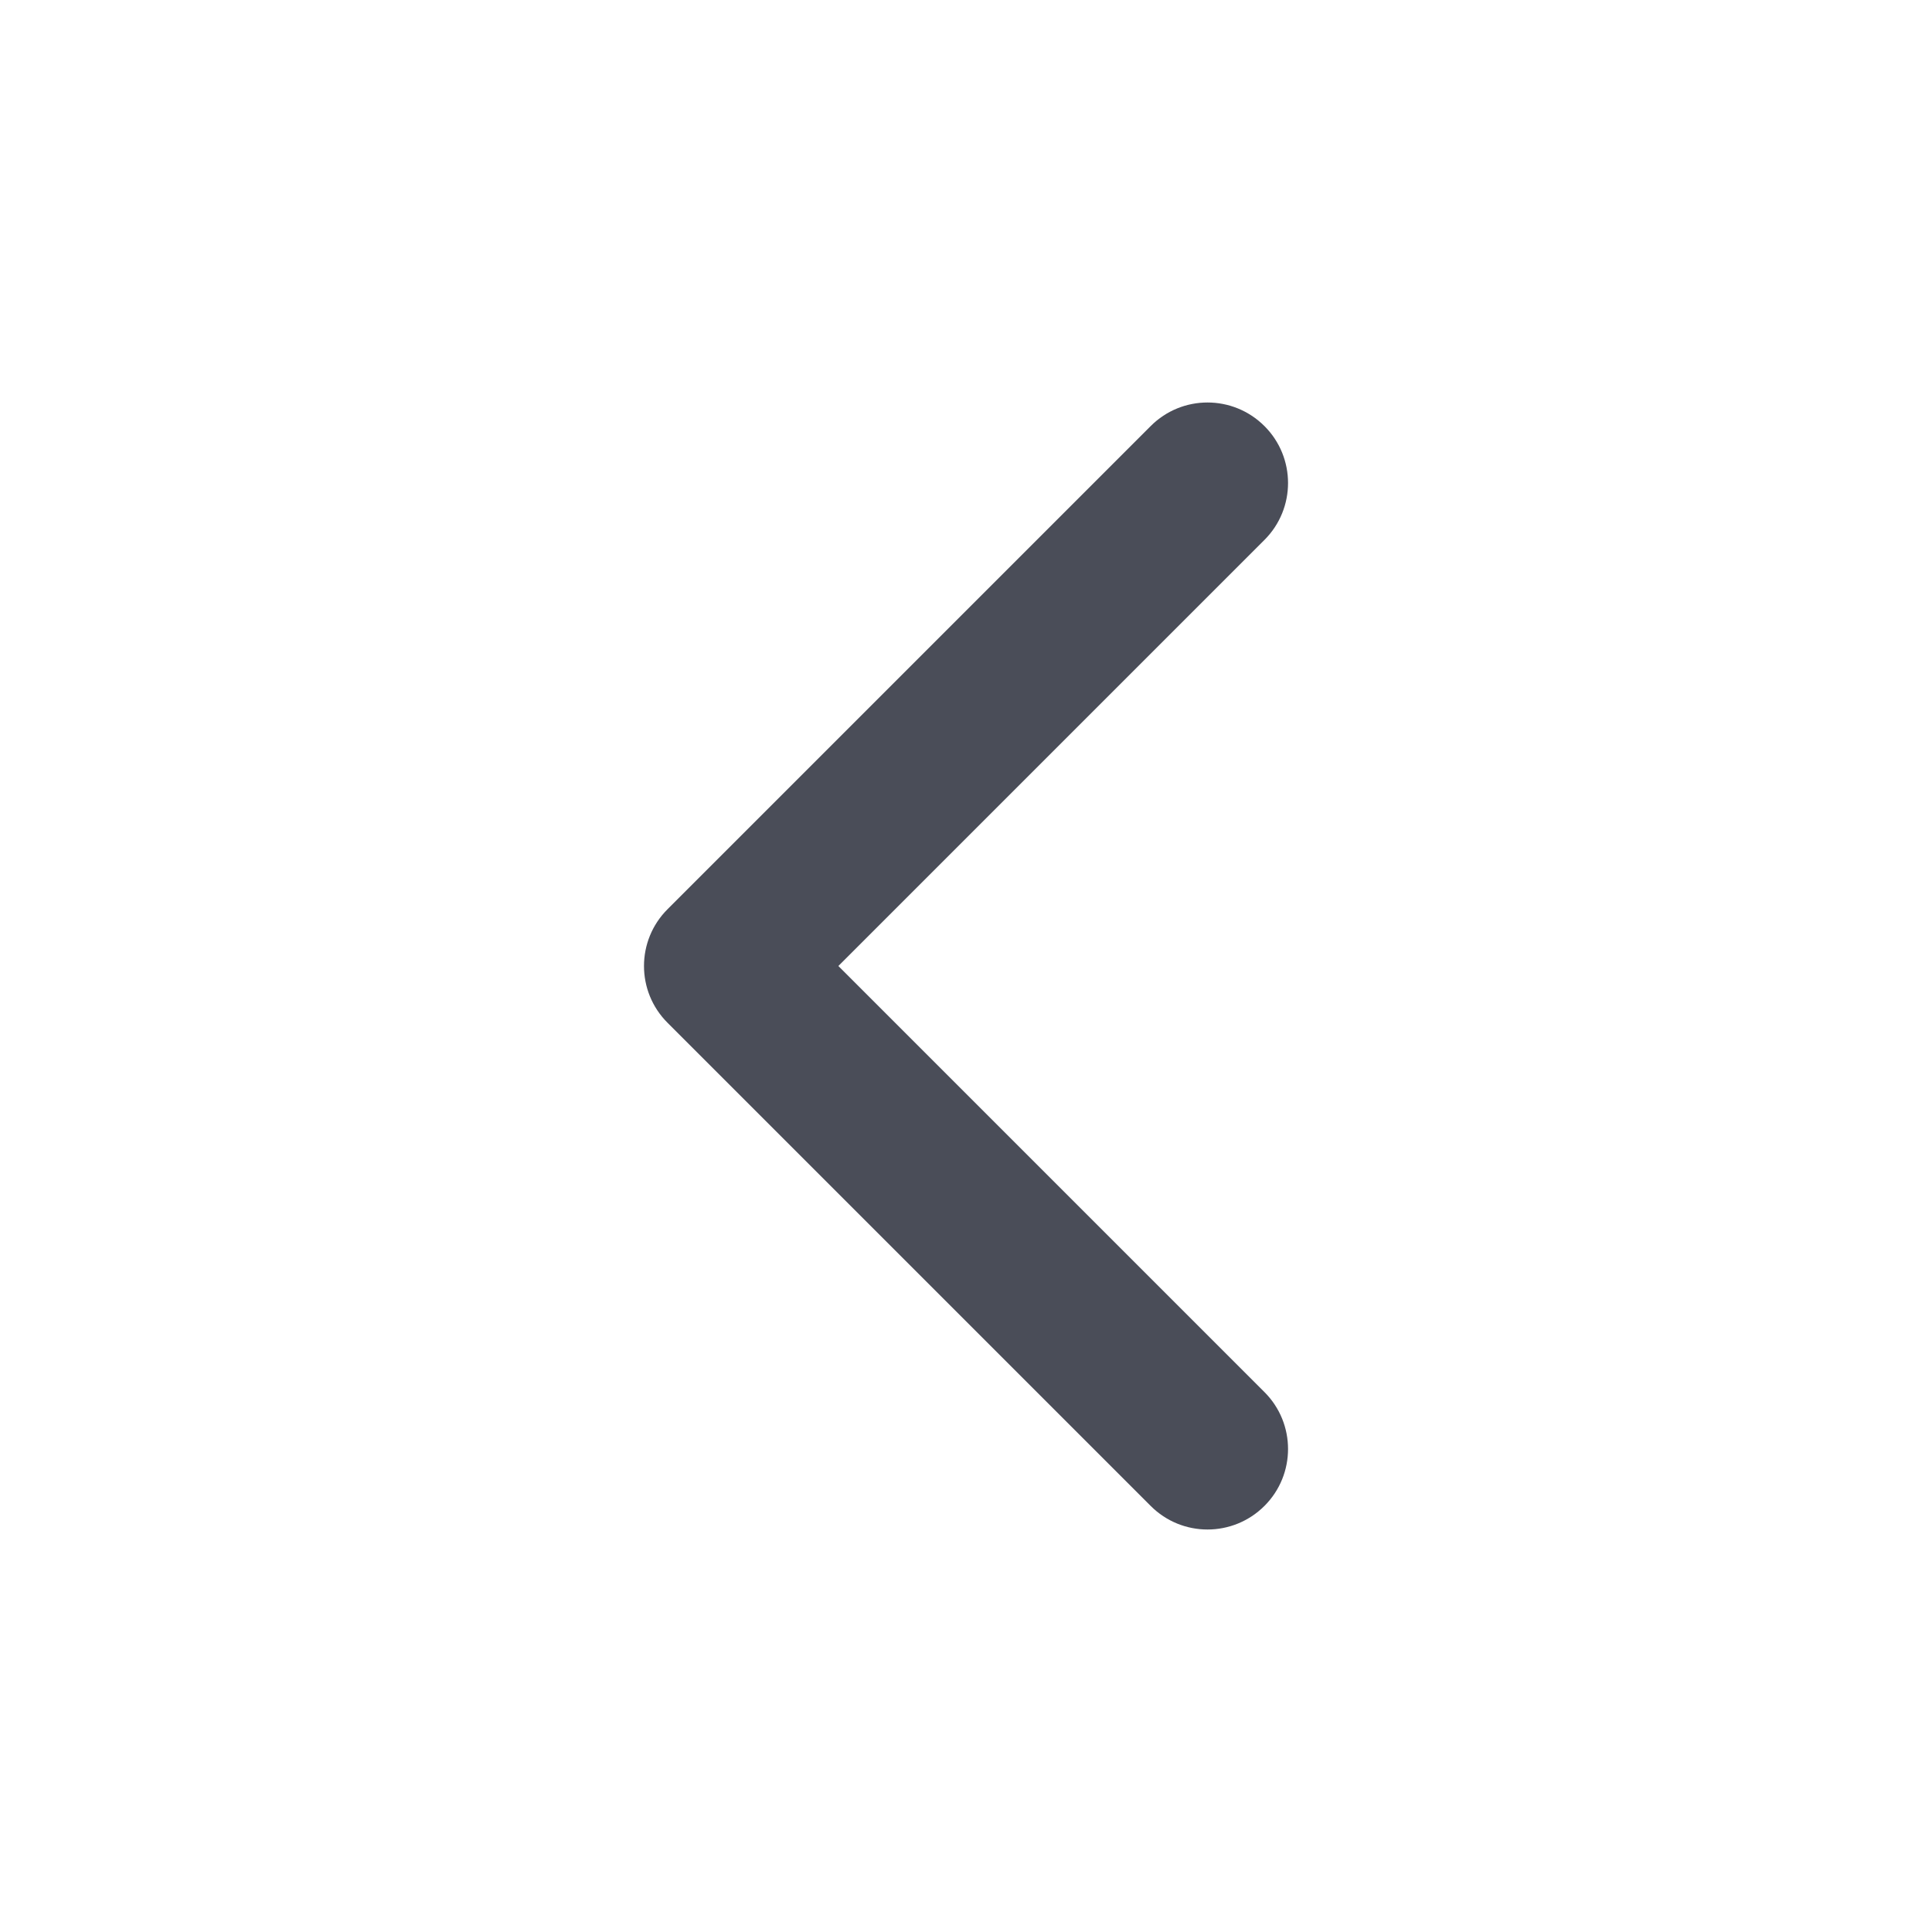
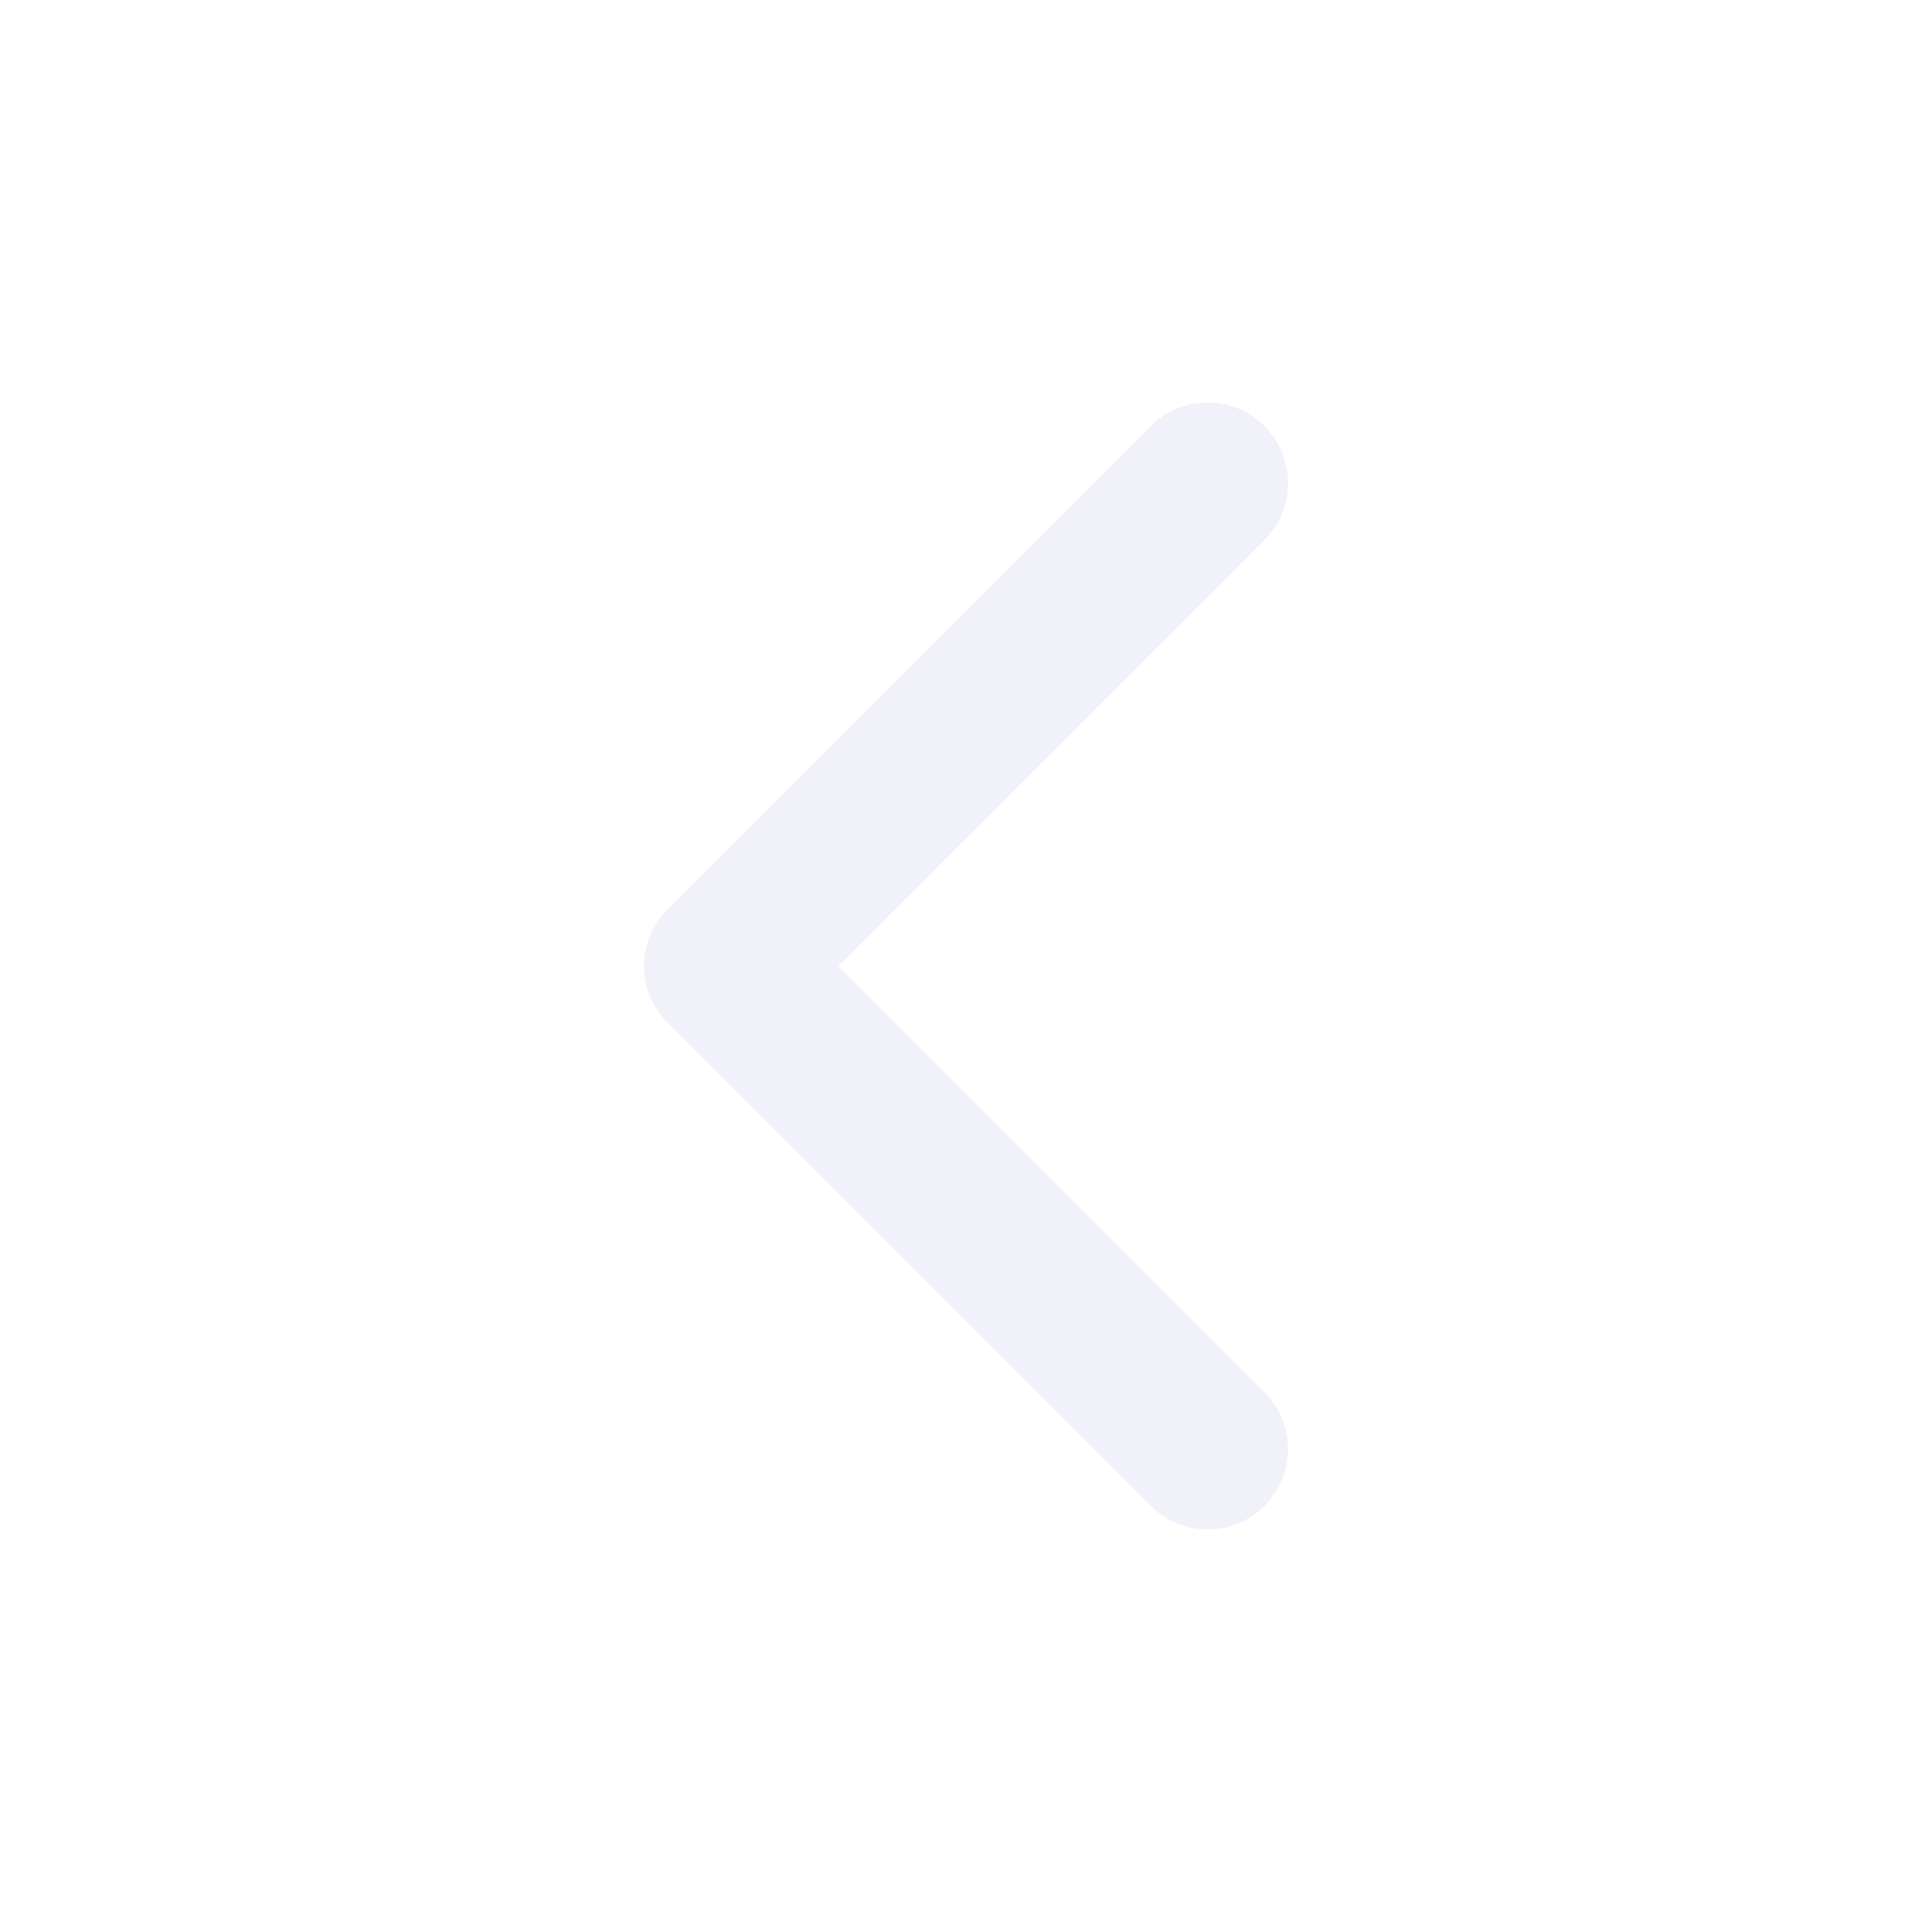
<svg xmlns="http://www.w3.org/2000/svg" width="16" height="16" viewBox="0 0 16 16" fill="none">
-   <path fill-rule="evenodd" clip-rule="evenodd" d="M10.472 3.529C10.211 3.268 9.789 3.268 9.529 3.529L5.529 7.529C5.268 7.789 5.268 8.211 5.529 8.471L9.529 12.471C9.789 12.732 10.211 12.732 10.472 12.471C10.732 12.211 10.732 11.789 10.472 11.529L6.943 8L10.472 4.471C10.732 4.211 10.732 3.789 10.472 3.529Z" fill="#4A4D58" />
+   <path fill-rule="evenodd" clip-rule="evenodd" d="M10.472 3.529C10.211 3.268 9.789 3.268 9.529 3.529L5.529 7.529C5.268 7.789 5.268 8.211 5.529 8.471L9.529 12.471C9.789 12.732 10.211 12.732 10.472 12.471C10.732 12.211 10.732 11.789 10.472 11.529L6.943 8L10.472 4.471C10.732 4.211 10.732 3.789 10.472 3.529Z" fill="#F1F2F9" />
</svg>
